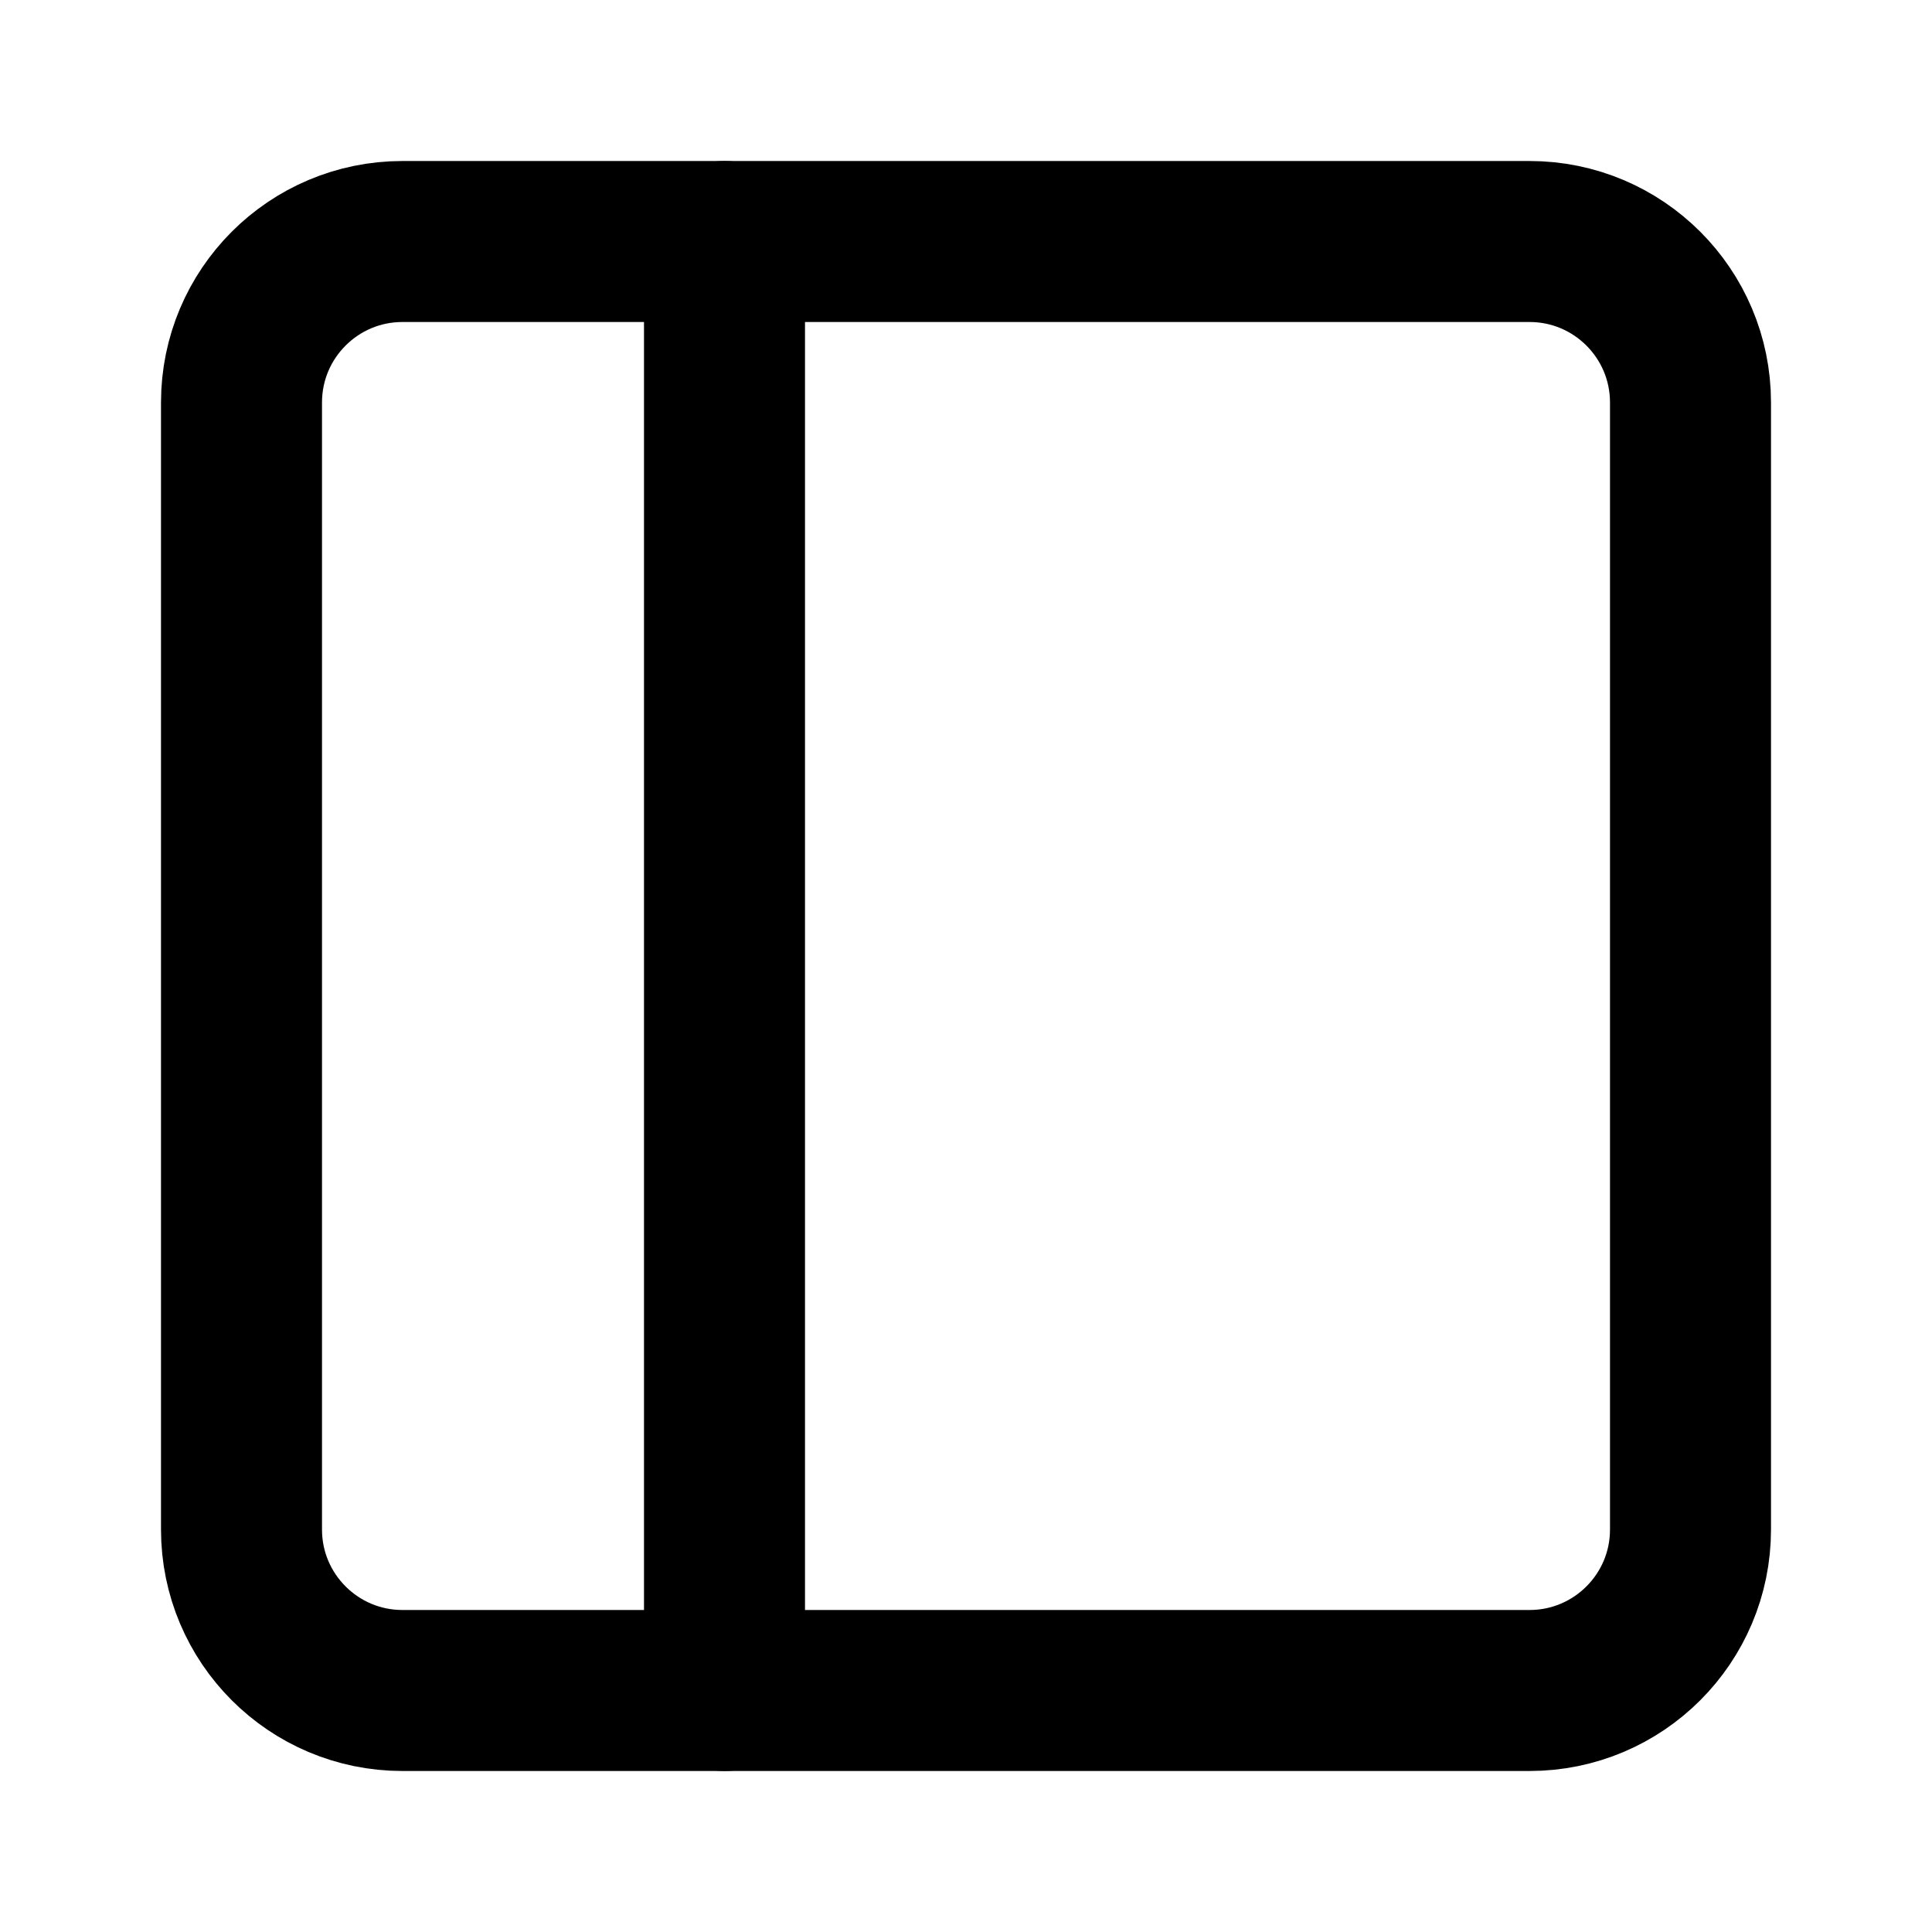
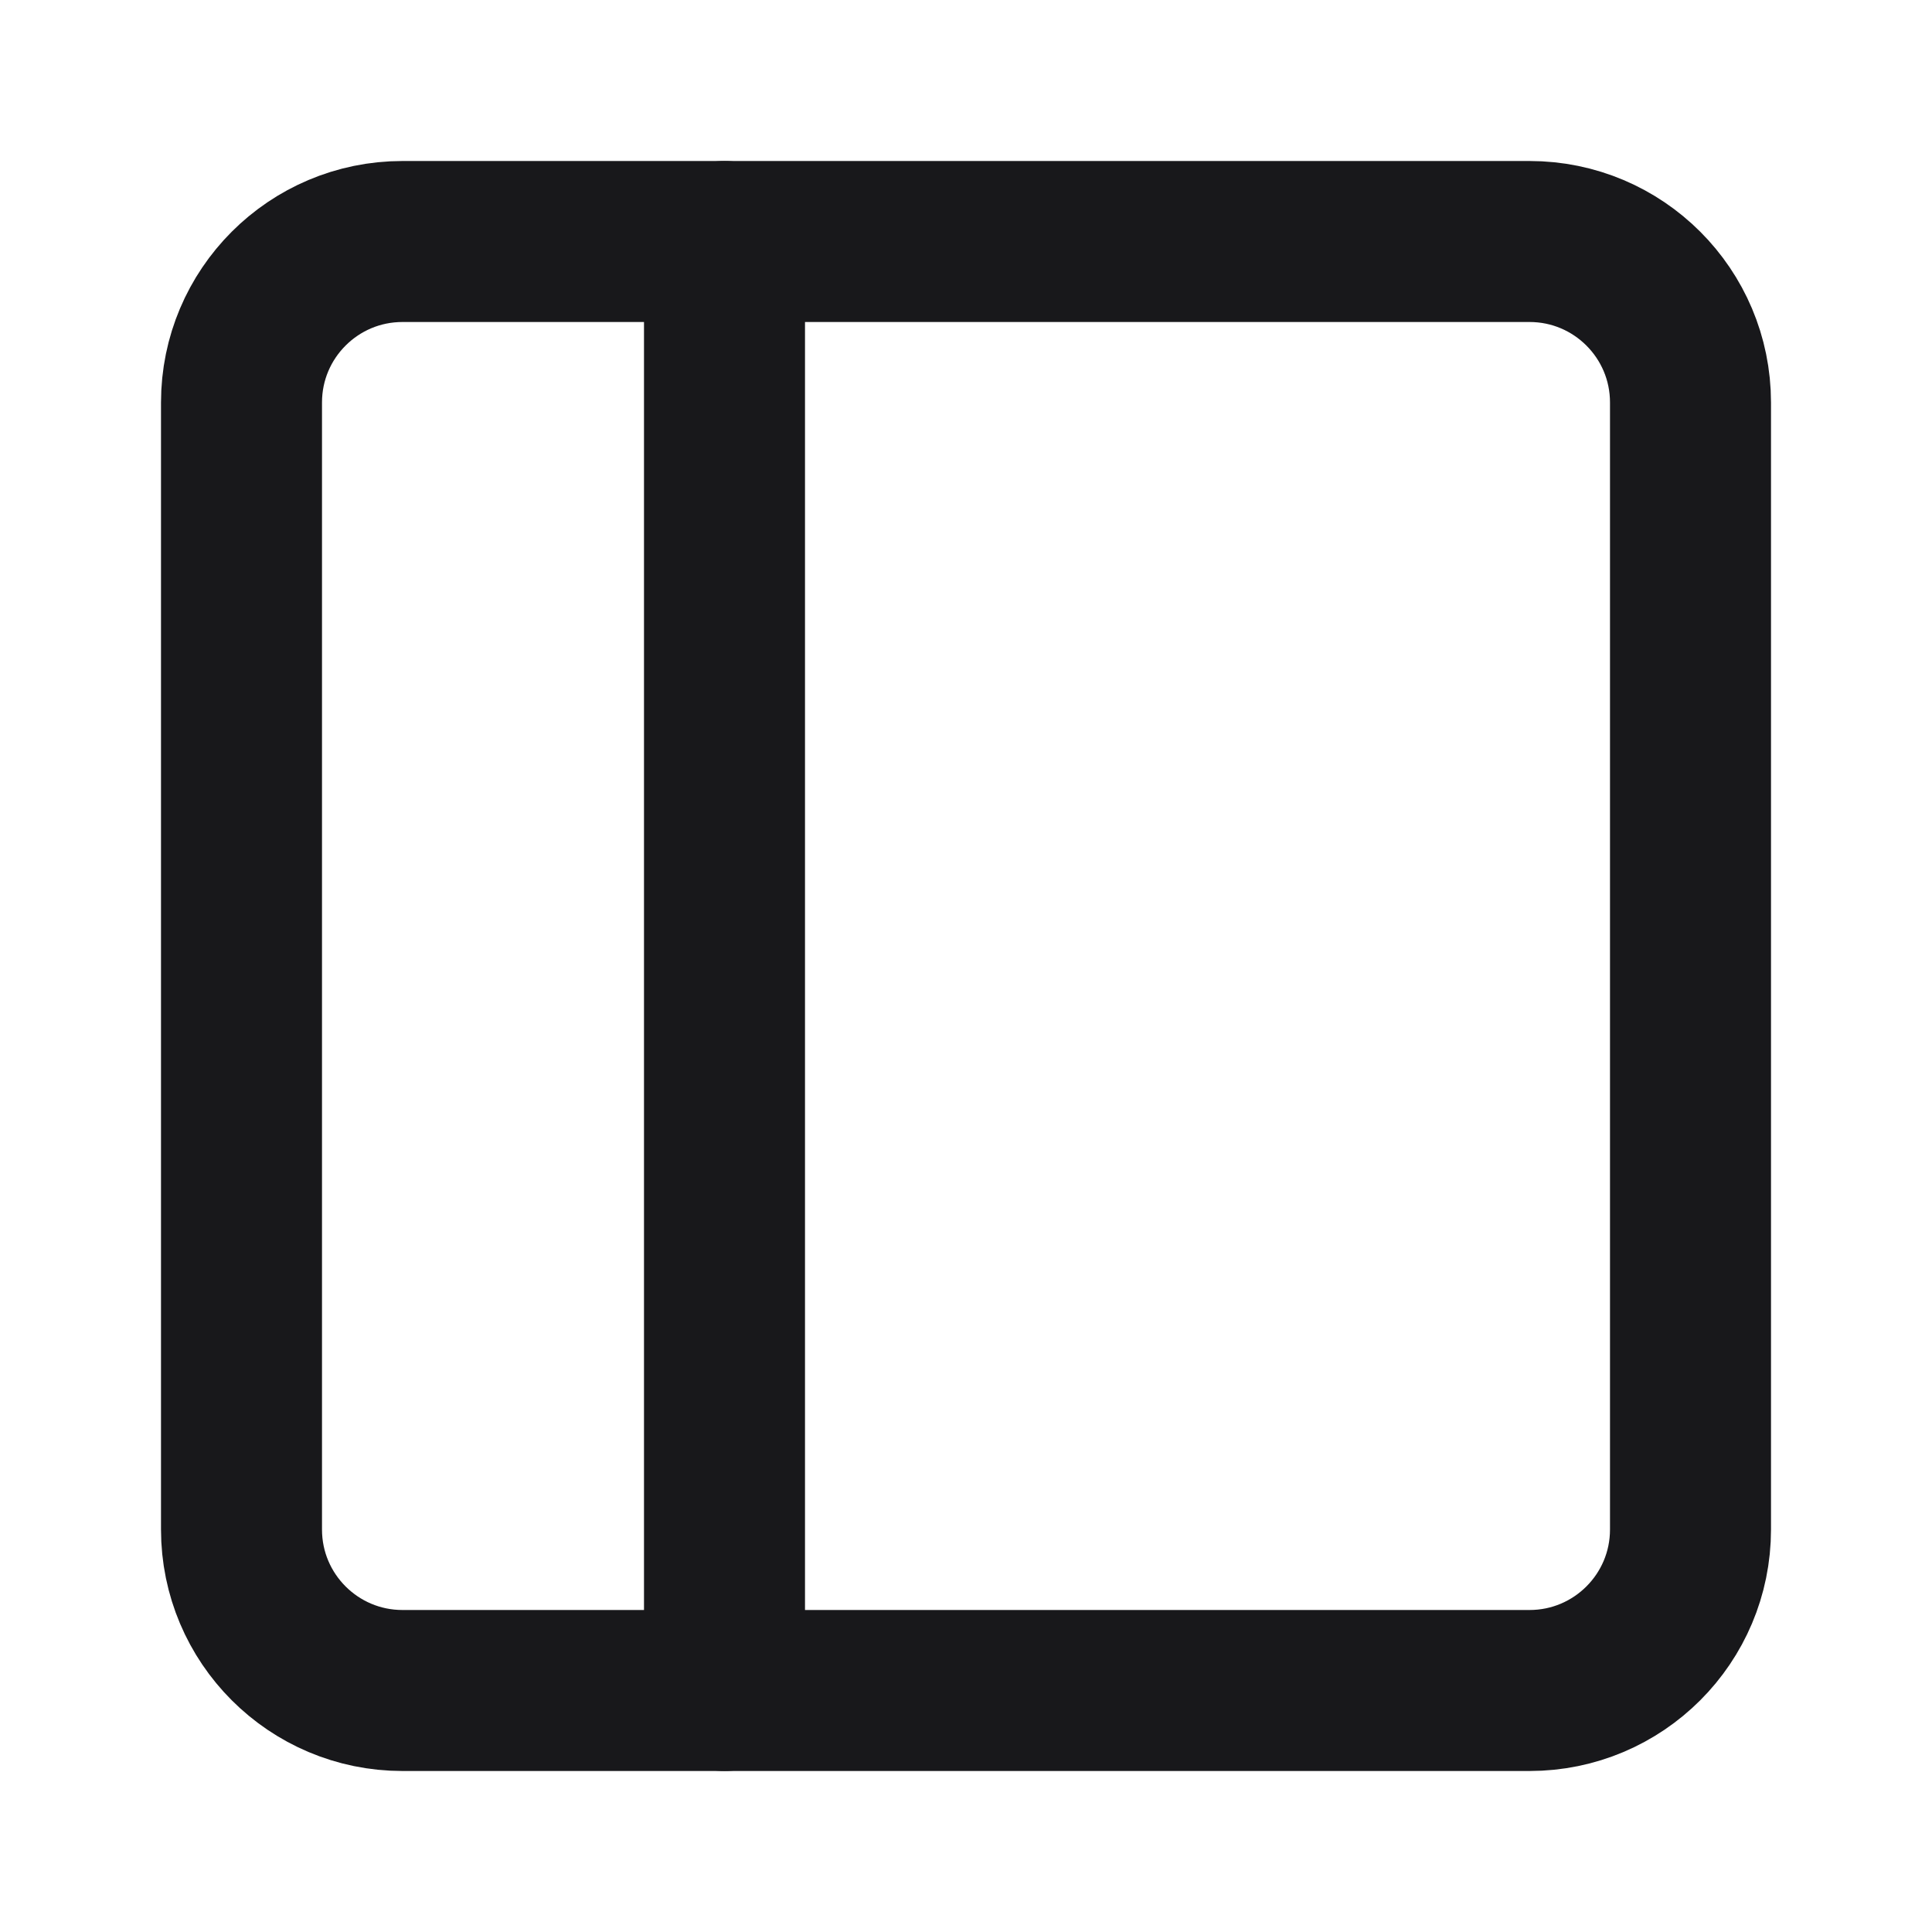
<svg xmlns="http://www.w3.org/2000/svg" width="128" height="128" viewBox="0 0 24 24" fill="none" stroke="currentColor" stroke-width="2" stroke-linecap="round" stroke-linejoin="round">
+   <style>
+     path, rect, line { stroke: #18181b; }
+     @media (prefers-color-scheme: dark) {
+       path, rect, line { stroke: #f4f4f5; }
+     }
+   </style>
  <rect x="3" y="3" width="18" height="18" rx="2" ry="2" />
  <line x1="9" y1="3" x2="9" y2="21" />
</svg>
